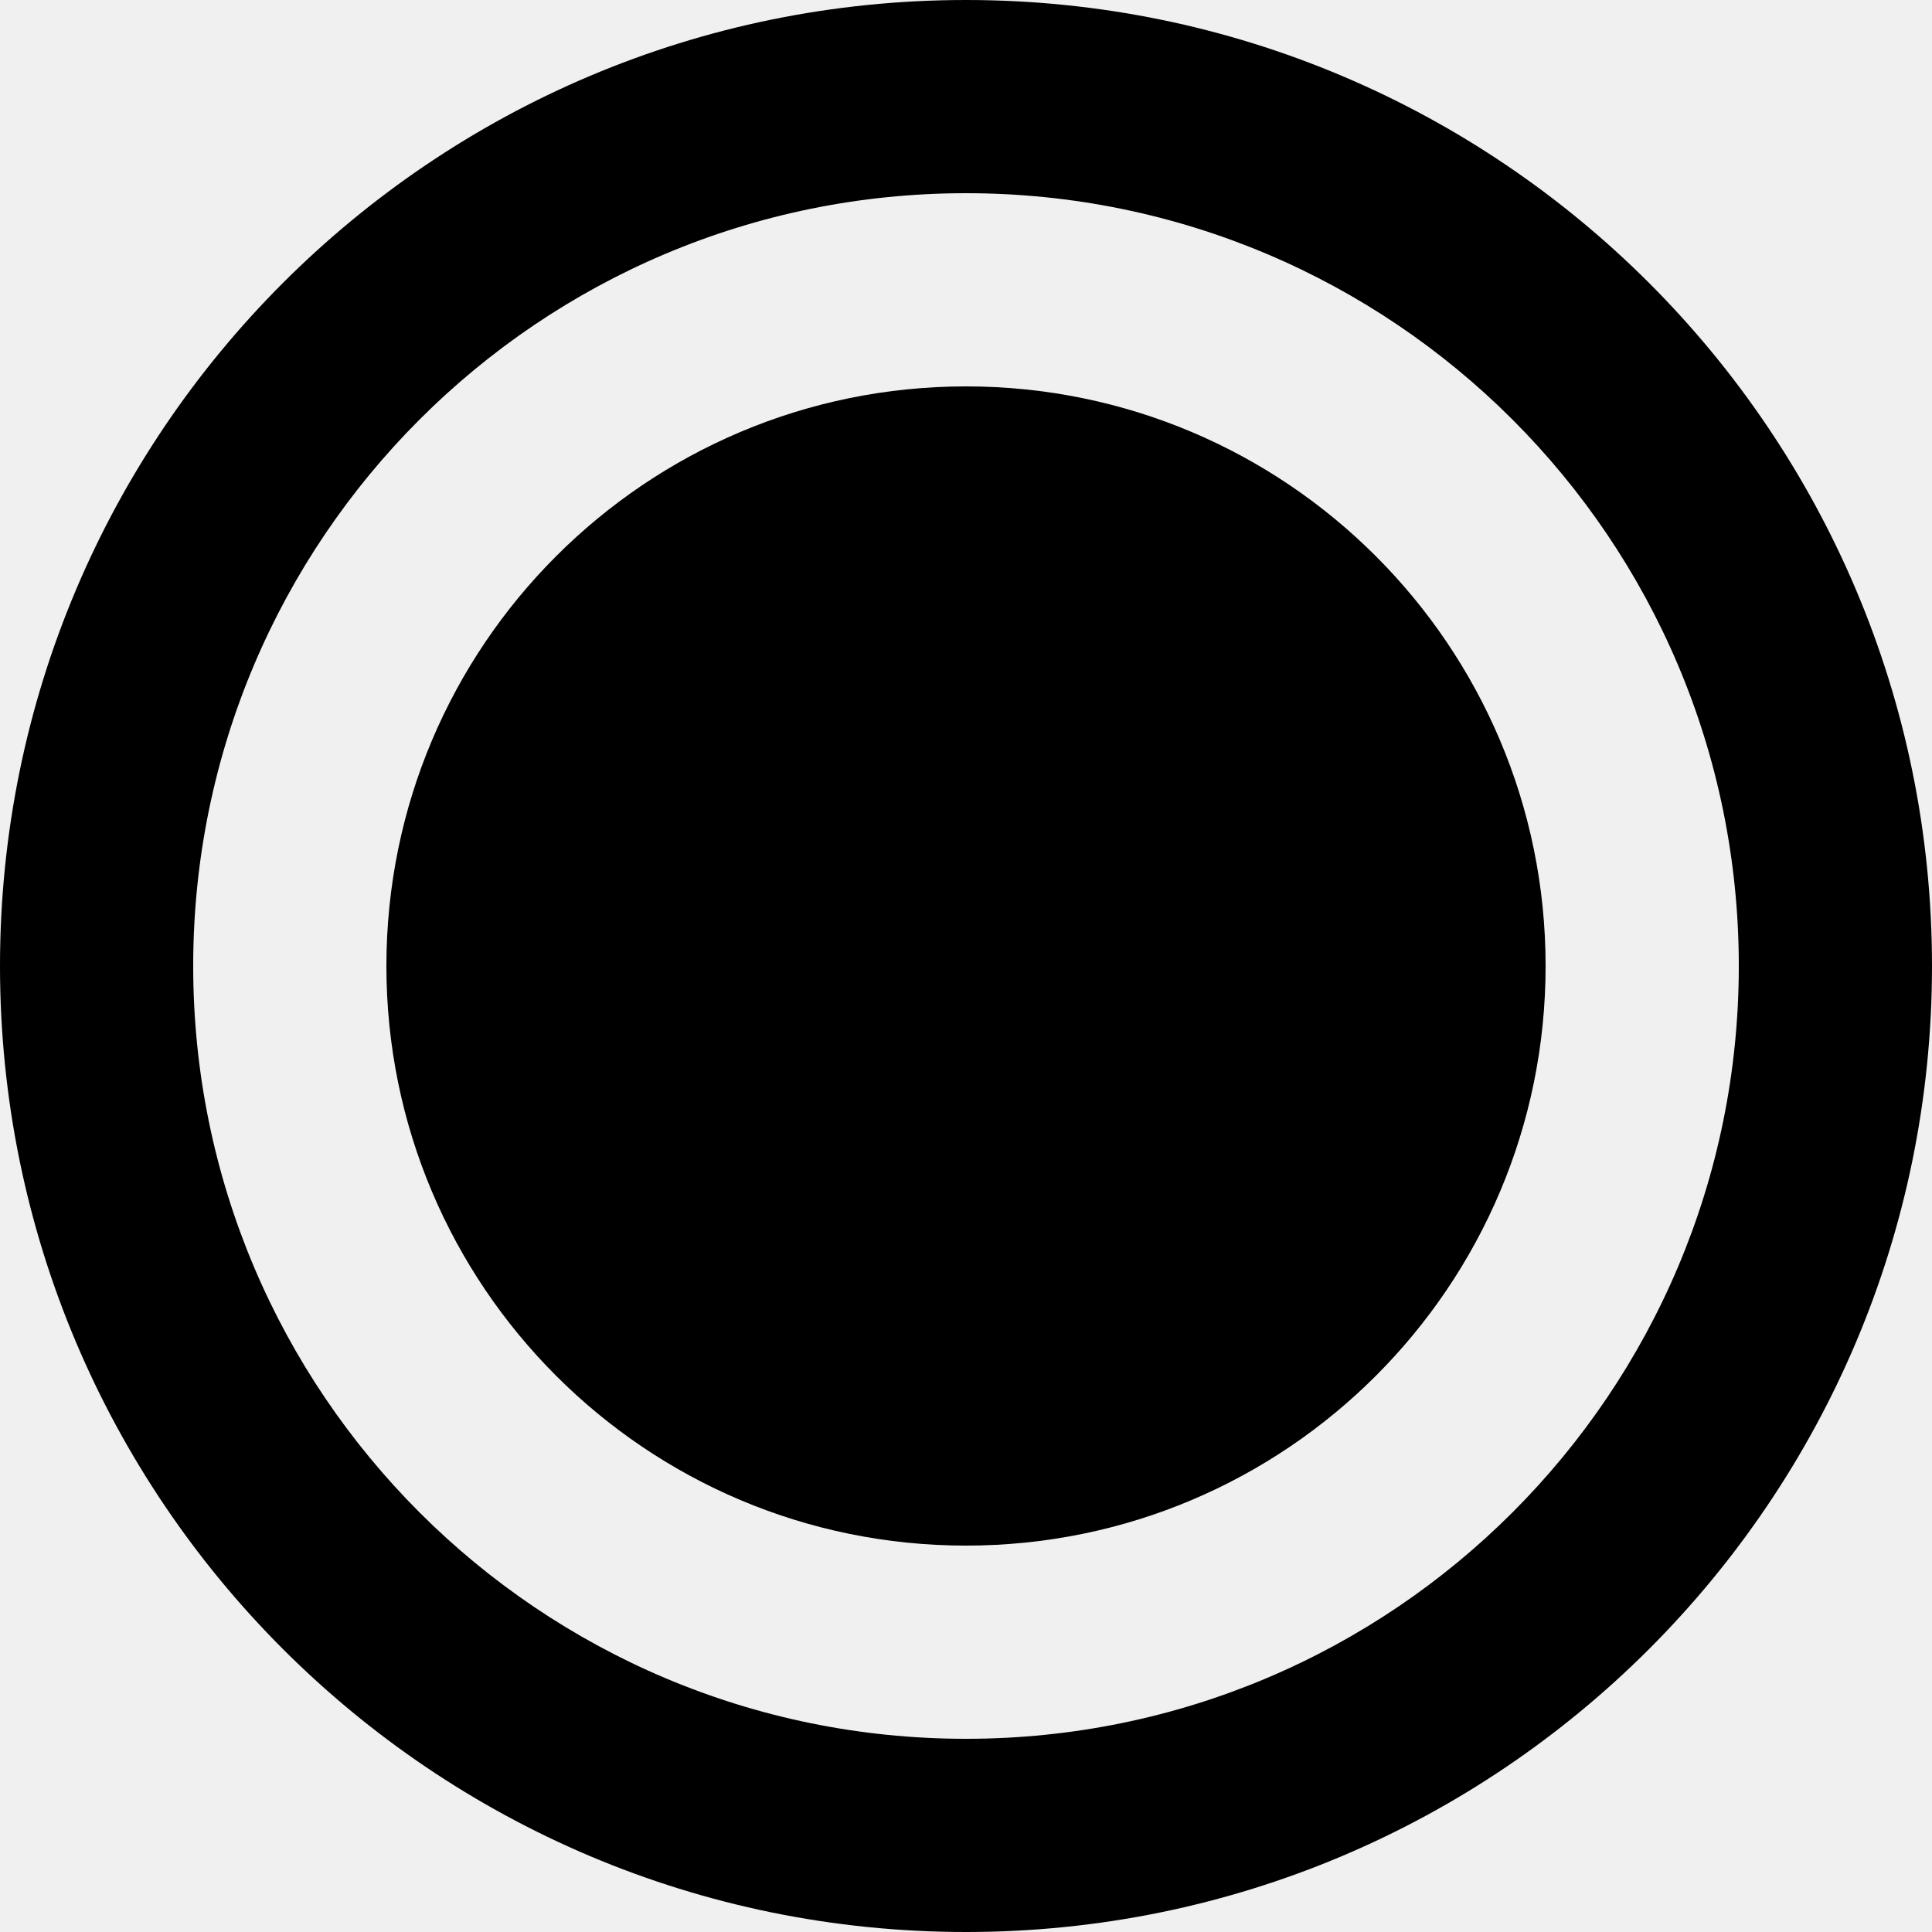
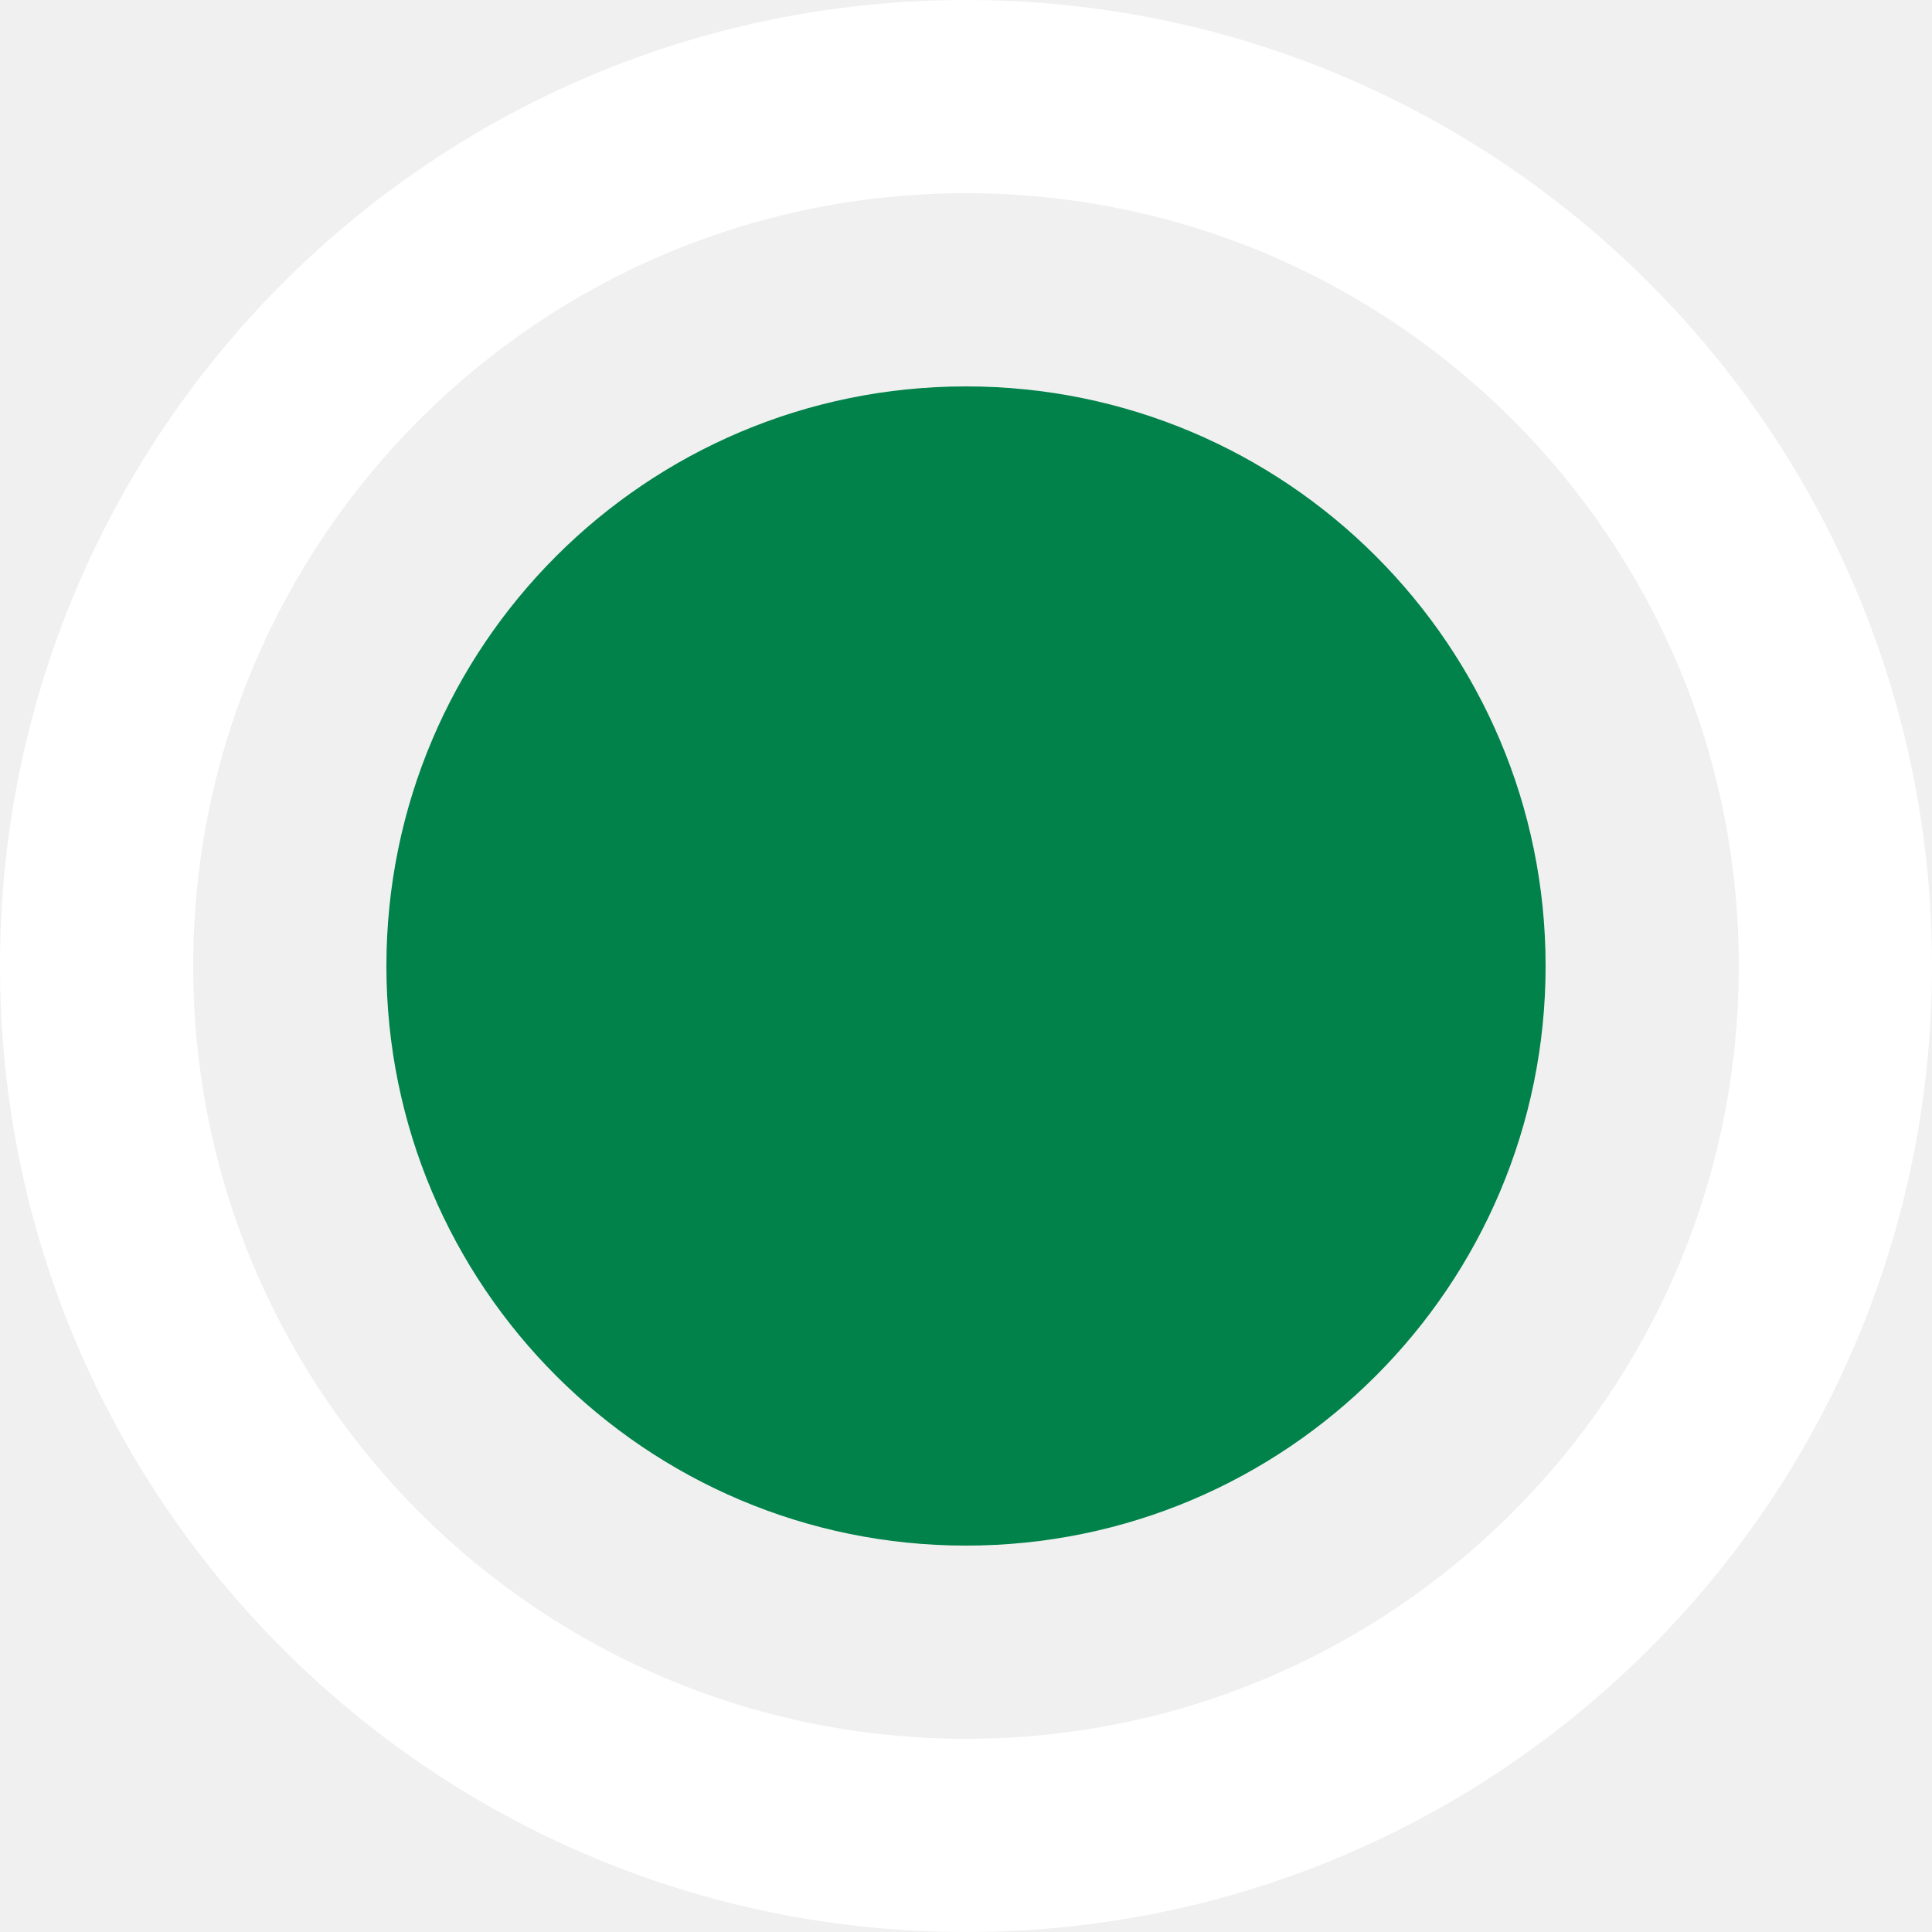
<svg xmlns="http://www.w3.org/2000/svg" width="100" height="100" viewBox="0 0 100 100">
-   <circle cx="50" cy="50" r="30" />
-   <path d="M50,0a50,50,0,1,0,50,50A50,50,0,0,0,50,0Zm0,90A40,40,0,1,1,90,50,40,40,0,0,1,50,90Z" />
+   <circle cx="50" cy="50" r="30" style="fill:#00824a" />
+   <path d="M51,1a50,50,0,1,0,50,50A50,50,0,0,0,51,1Zm0,90A40,40,0,1,1,91,51,40,40,0,0,1,51,91Z" transform="translate(-1 -1)" style="fill:#fff" />
</svg>
